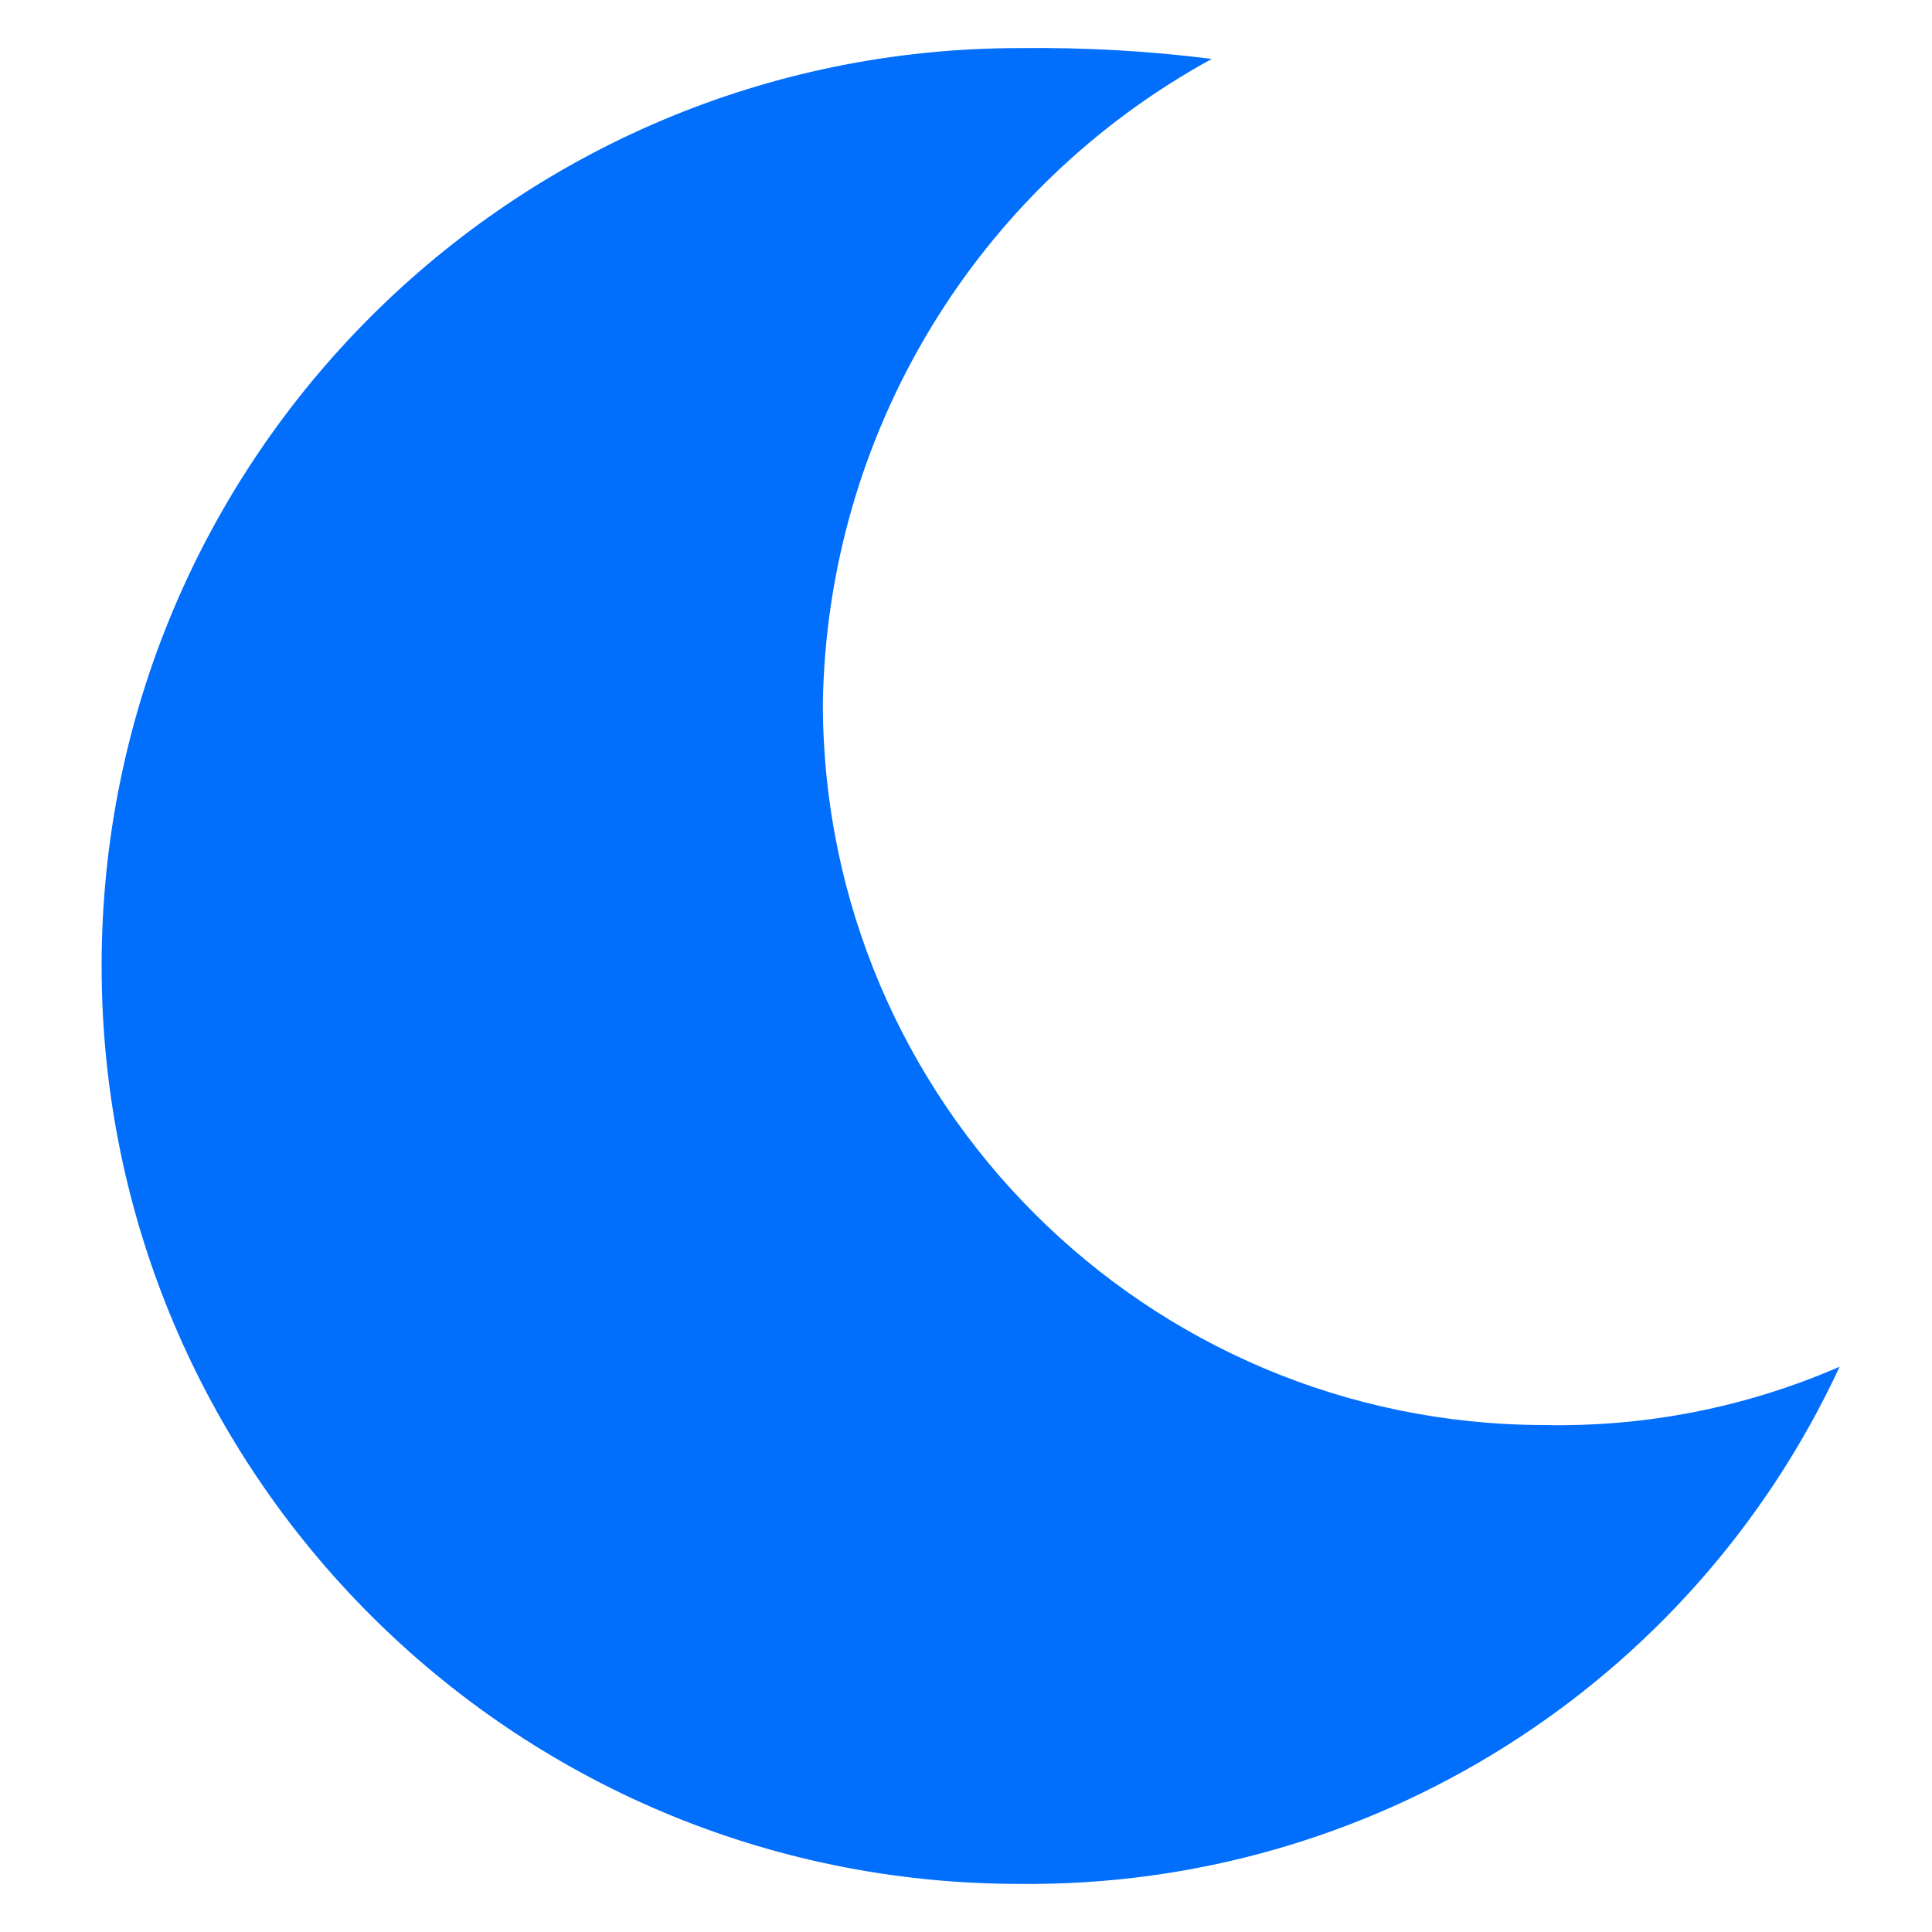
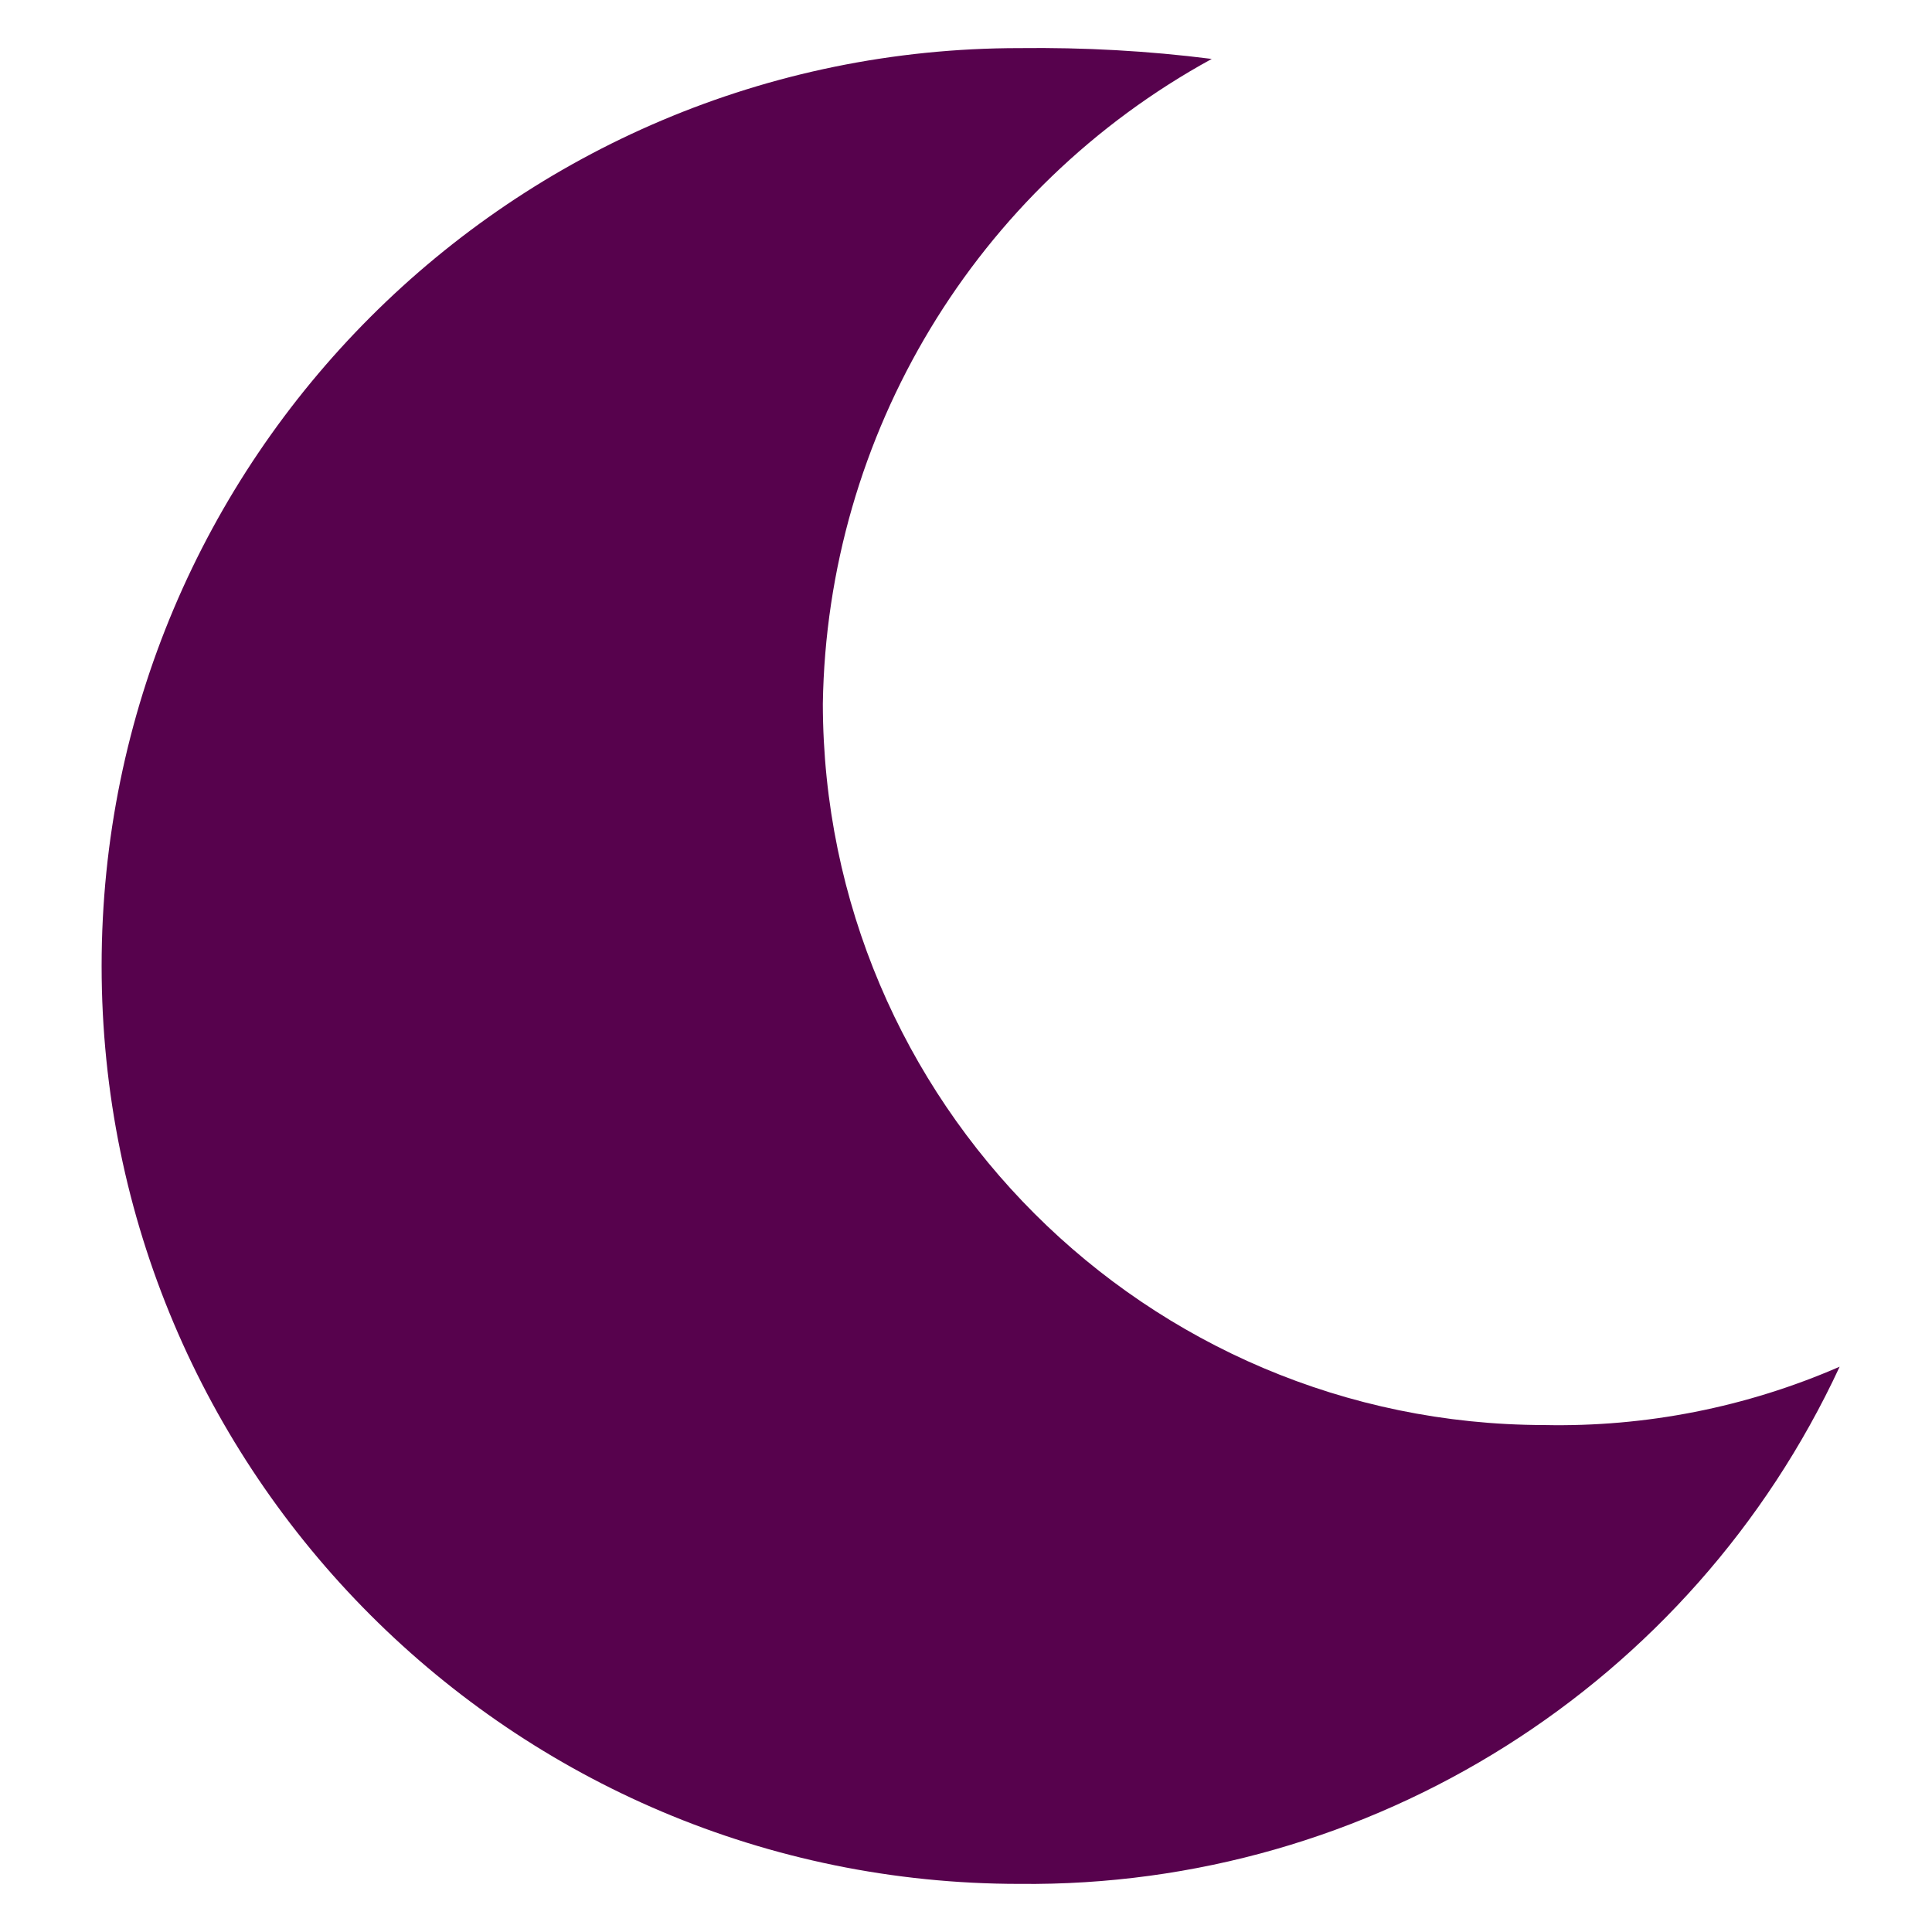
- <svg xmlns="http://www.w3.org/2000/svg" width="10" height="10" viewBox="0 0 10 10" fill="#57024d">
-   <path d="M5.277 9.751C7.095 9.77 8.756 8.723 9.522 7.074C9.04 7.284 8.518 7.387 7.992 7.376C5.932 7.373 4.262 5.704 4.259 3.643C4.28 2.249 5.049 0.974 6.272 0.305C5.942 0.263 5.61 0.245 5.277 0.249C2.653 0.249 0.526 2.376 0.526 5C0.526 7.624 2.653 9.751 5.277 9.751Z" fill="#016EFC" />
+ <svg xmlns="http://www.w3.org/2000/svg" width="10" height="10" viewBox="0 0 10 10">
+   <path d="M5.277 9.751C7.095 9.77 8.756 8.723 9.522 7.074C9.04 7.284 8.518 7.387 7.992 7.376C5.932 7.373 4.262 5.704 4.259 3.643C4.28 2.249 5.049 0.974 6.272 0.305C5.942 0.263 5.61 0.245 5.277 0.249C2.653 0.249 0.526 2.376 0.526 5C0.526 7.624 2.653 9.751 5.277 9.751Z" fill="#57024d" />
</svg>
